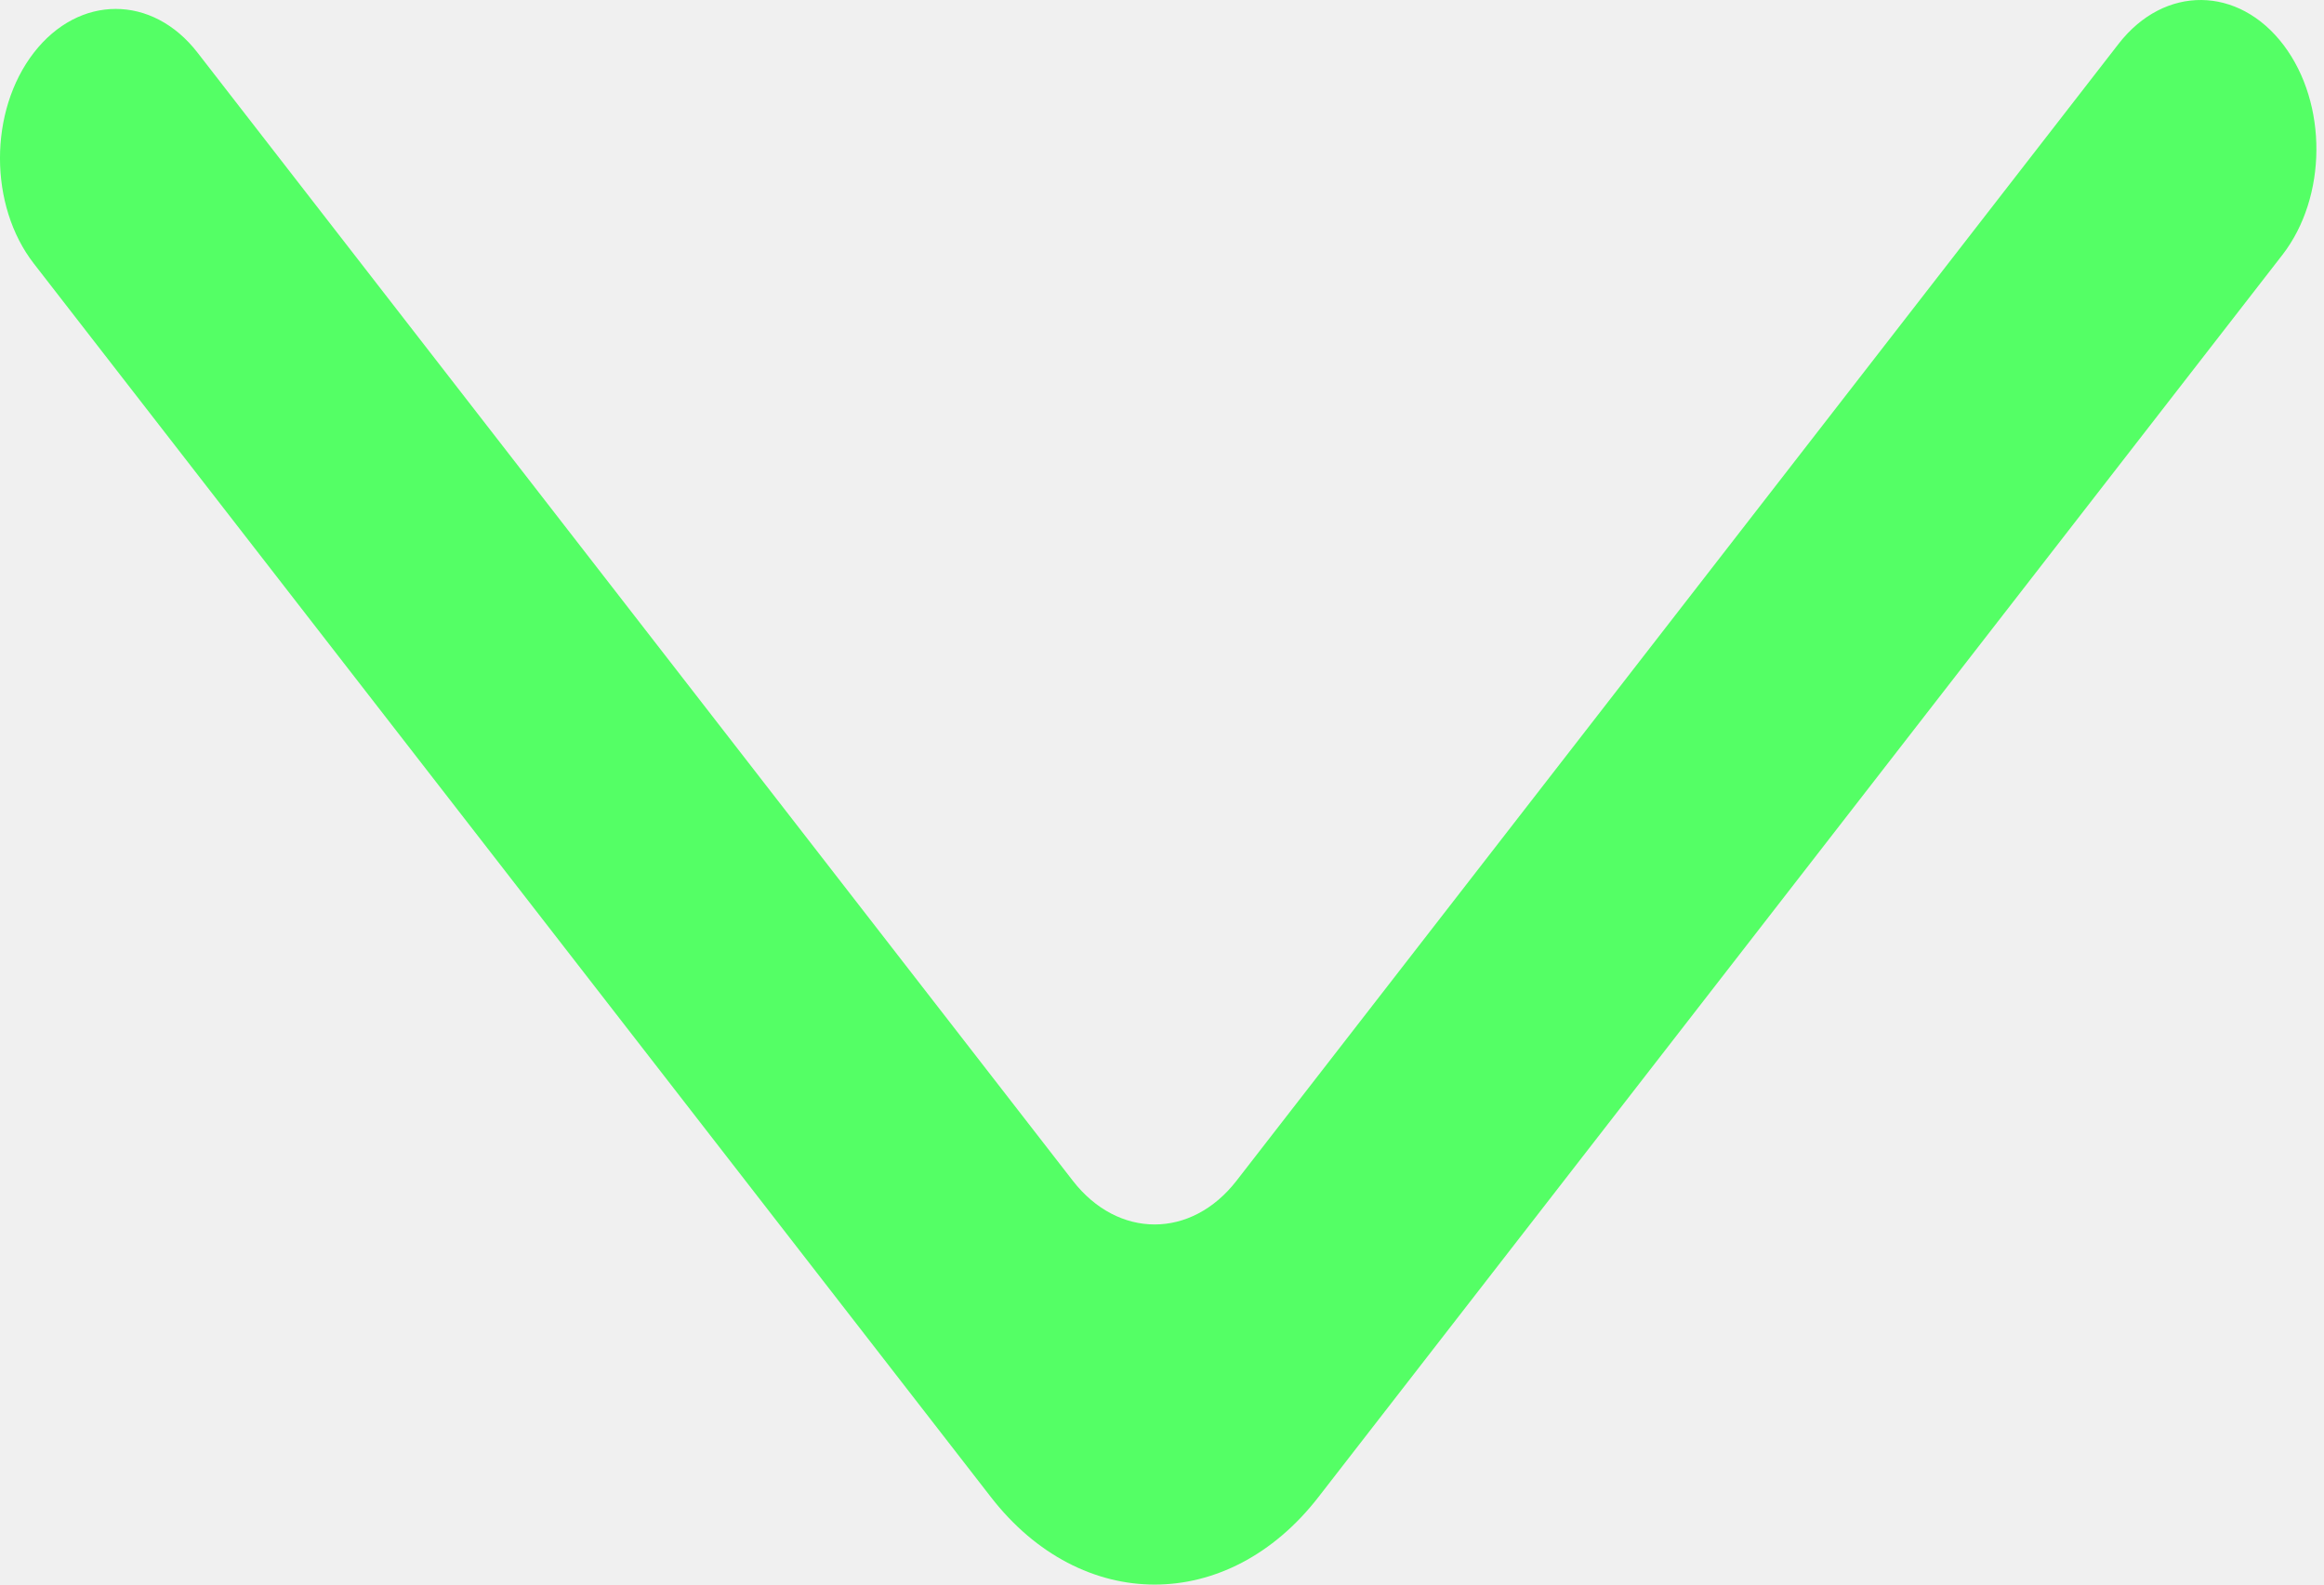
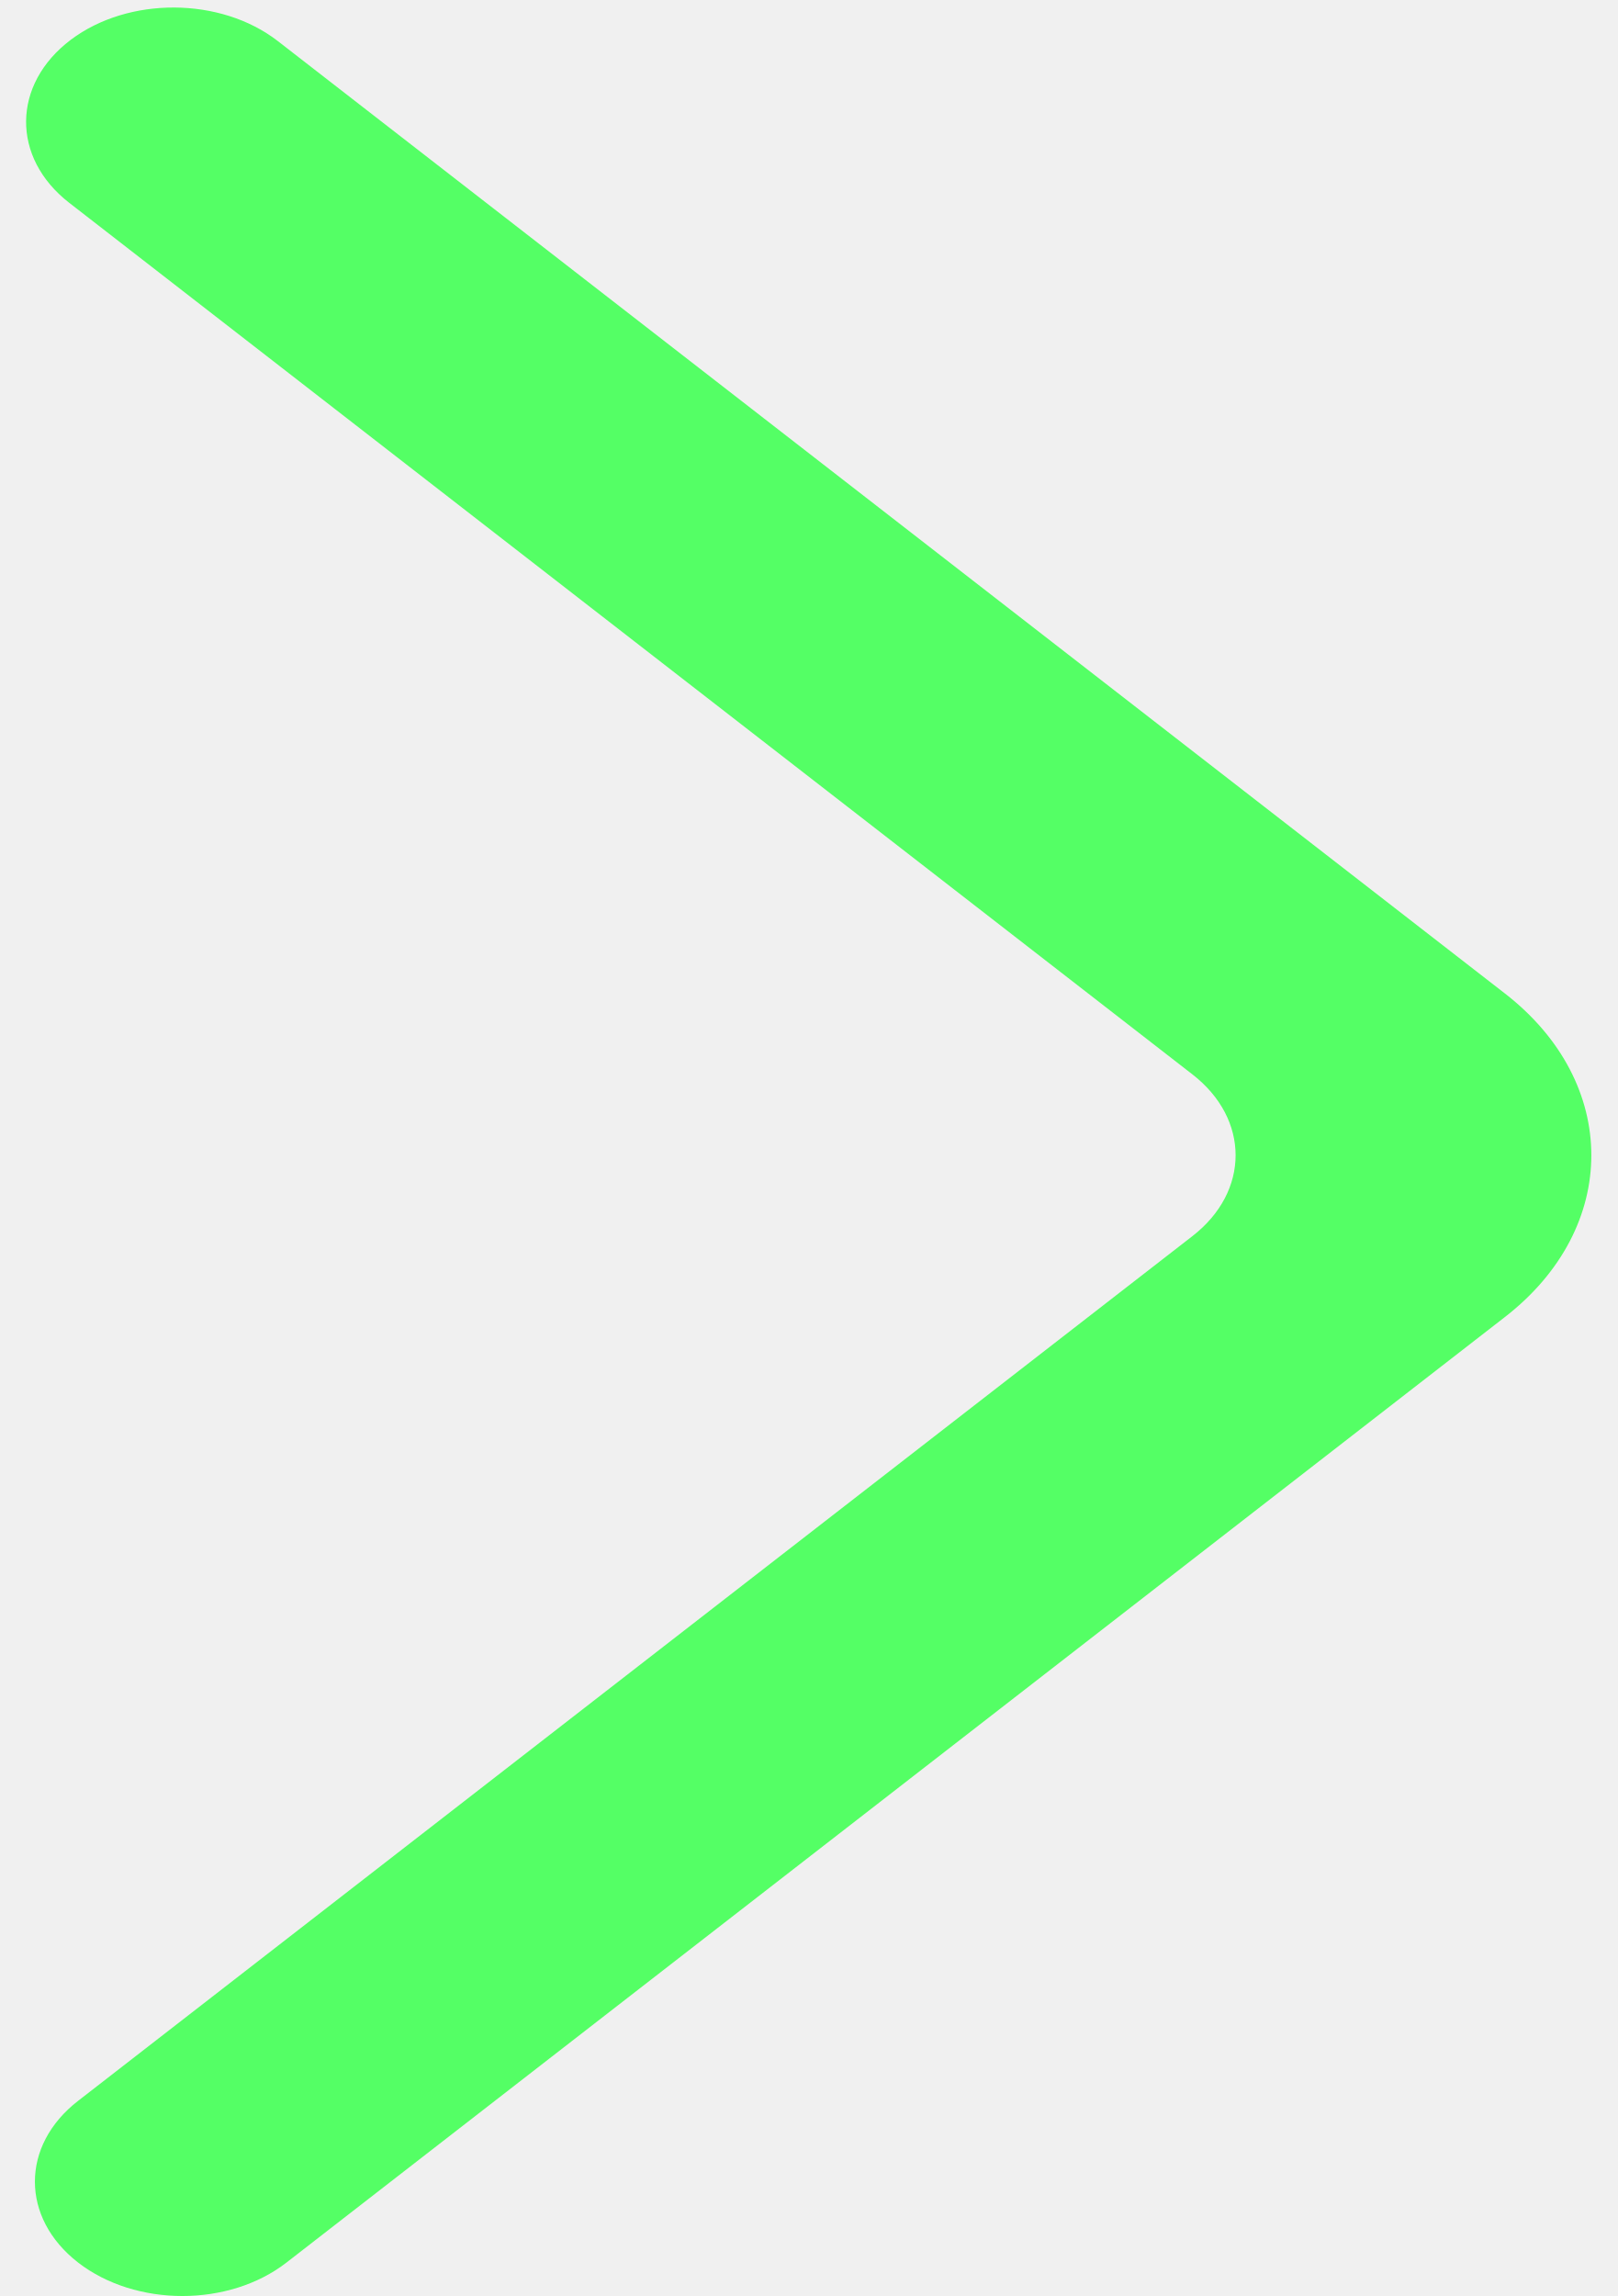
- <svg xmlns="http://www.w3.org/2000/svg" width="44" height="30" viewBox="0 0 44 30" fill="none">
-   <path fill-rule="evenodd" clip-rule="evenodd" d="M0.641 0.997C-0.214 2.102 -0.214 3.89 0.641 4.991L18.761 28.344C20.473 30.552 23.249 30.552 24.961 28.344L43.215 4.822C44.06 3.729 44.072 1.963 43.237 0.856C42.384 -0.273 40.98 -0.287 40.114 0.826L23.411 22.354C22.555 23.458 21.167 23.458 20.311 22.354L3.74 0.997C2.885 -0.107 1.498 -0.107 0.641 0.997Z" fill="#54FF65" />
+ <svg xmlns="http://www.w3.org/2000/svg" width="31" height="44" viewBox="0 0 31 44" fill="none">
+   <g clip-path="url(#clip0_1_4)">
+     <path fill-rule="evenodd" clip-rule="evenodd" d="M1.497 43.359C2.602 44.214 4.39 44.214 5.491 43.359L28.844 25.239C31.052 23.527 31.052 20.751 28.844 19.039L5.322 0.785C4.229 -0.06 2.463 -0.071 1.356 0.763C0.227 1.616 0.213 3.021 1.326 3.886L22.854 20.589C23.958 21.445 23.958 22.833 22.854 23.689L1.497 40.26C0.393 41.115 0.393 42.502 1.497 43.359Z" fill="#54FF65" />
+   </g>
+   <defs>
+     <clipPath id="clip0_1_4">
+       <rect width="44" height="30" fill="white" transform="translate(0.5 44) rotate(-90)" />
+     </clipPath>
+   </defs>
</svg>
